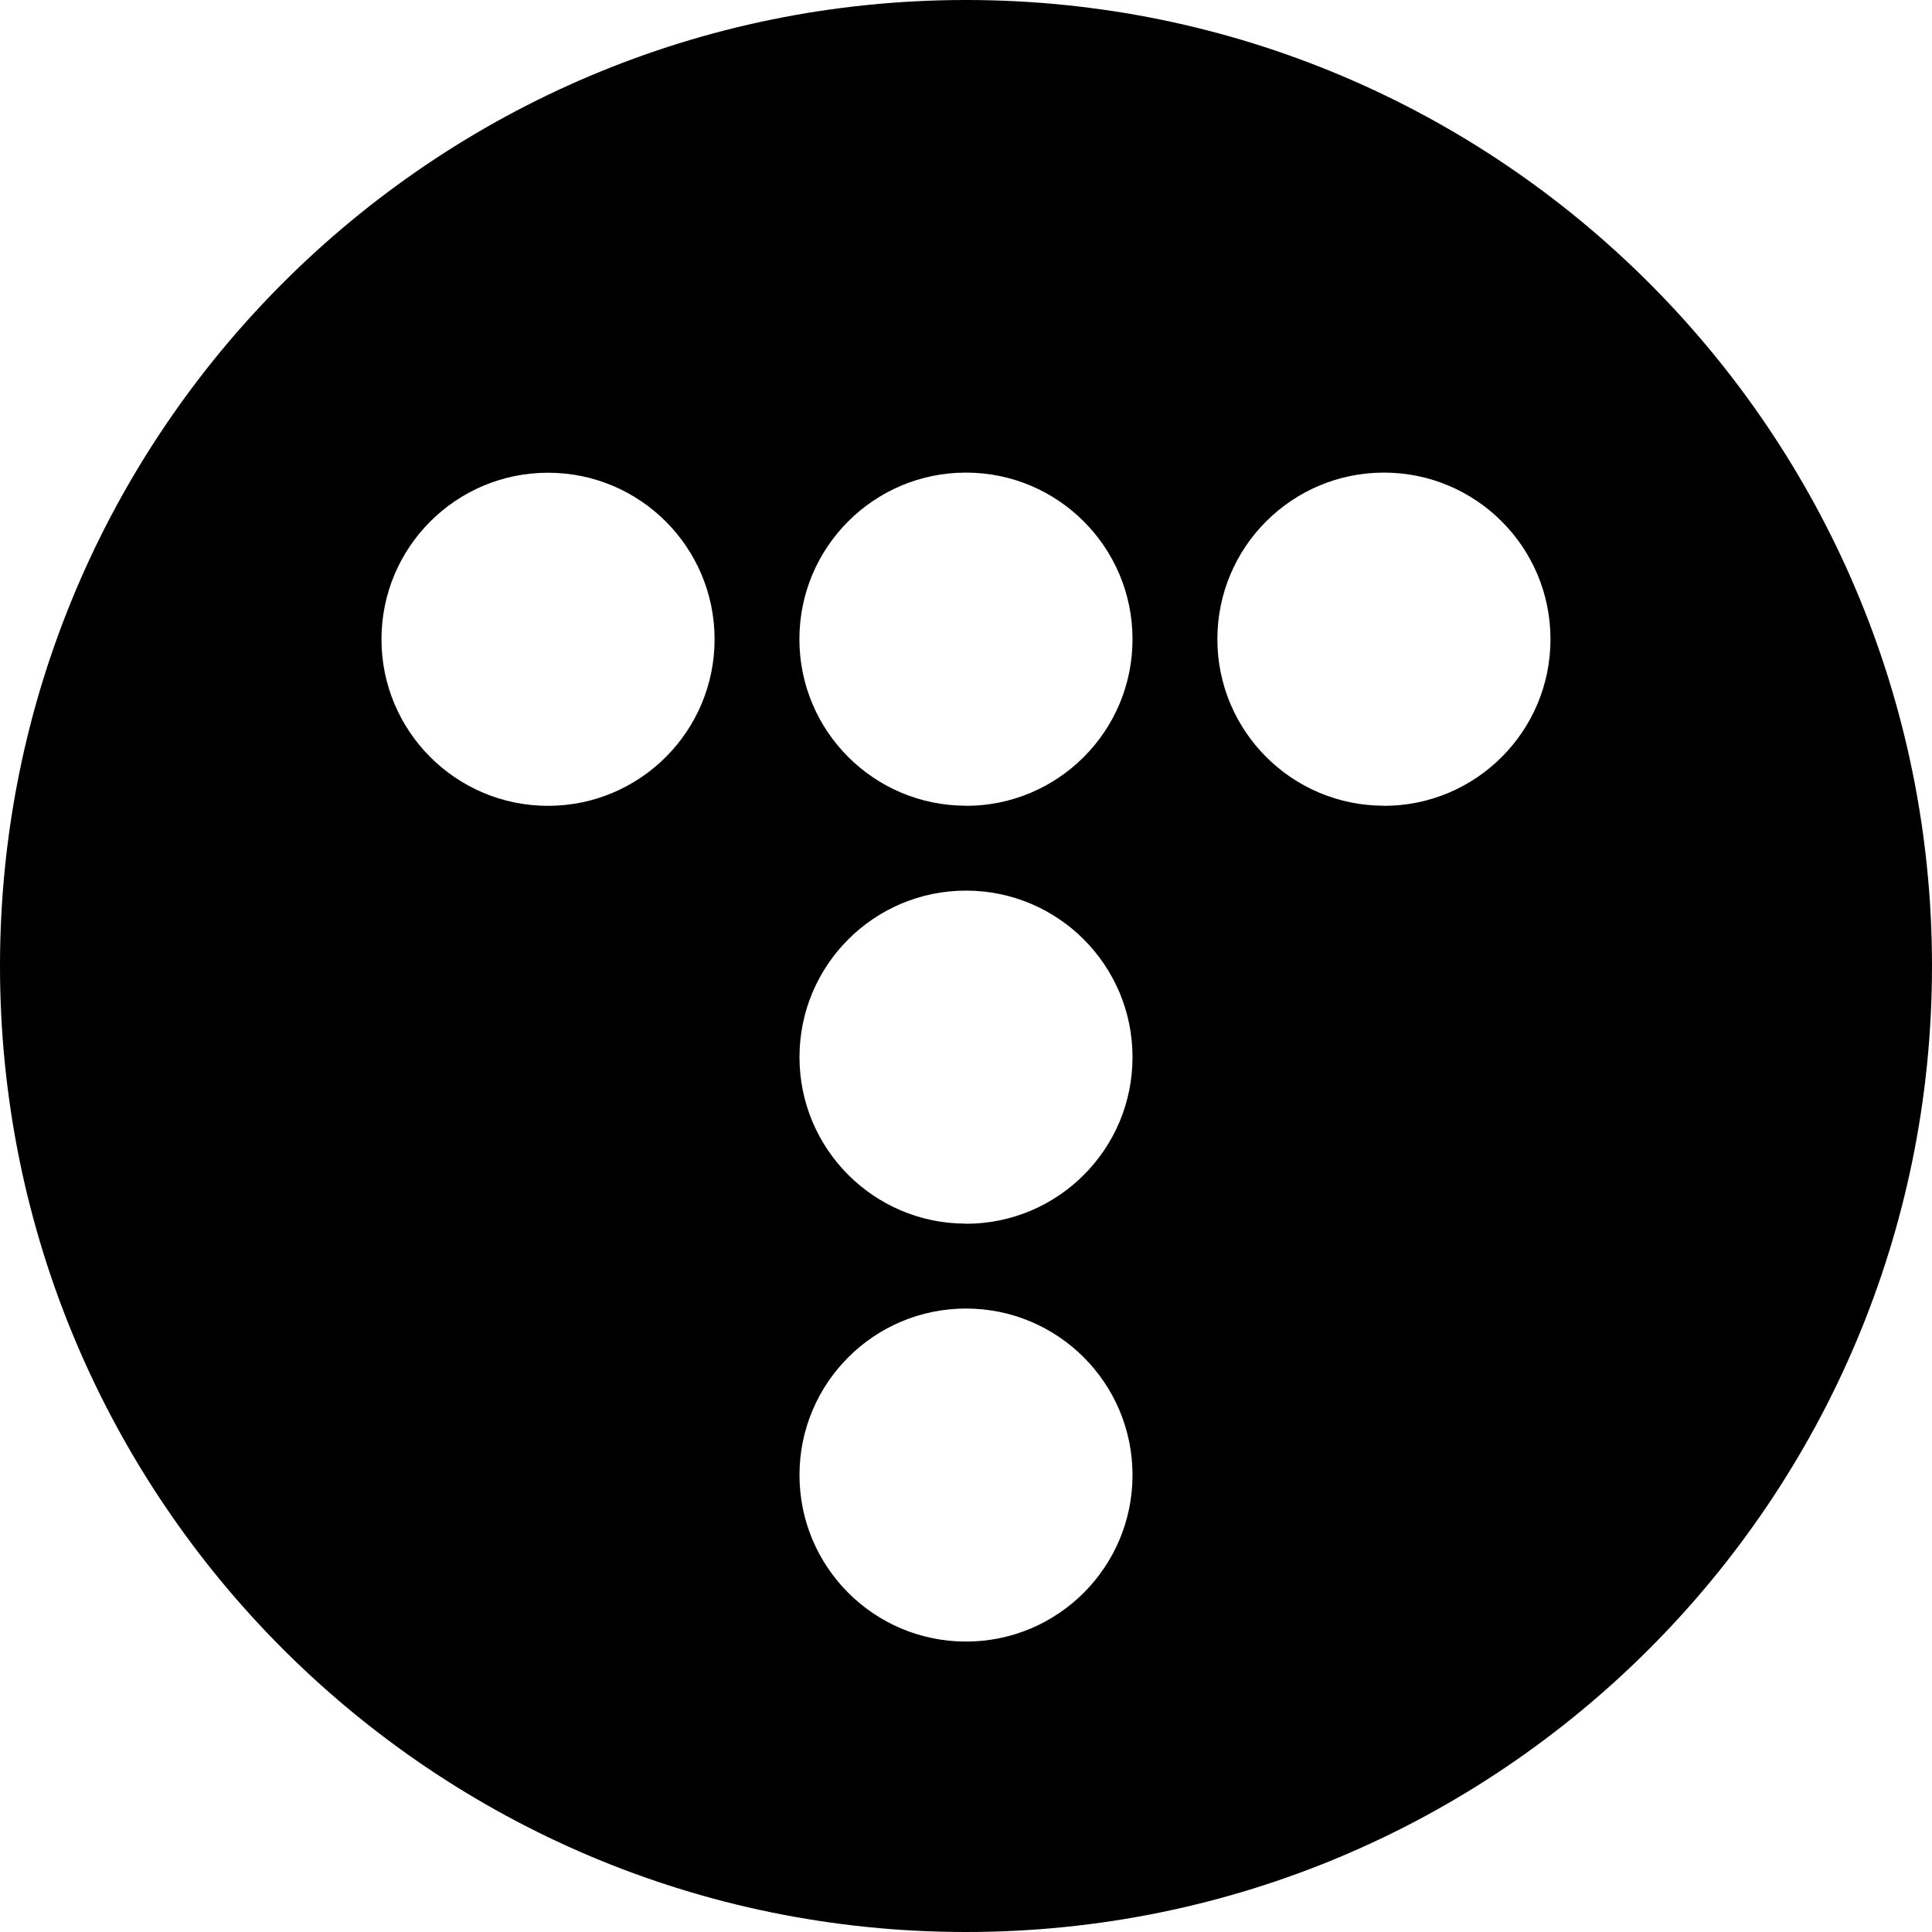
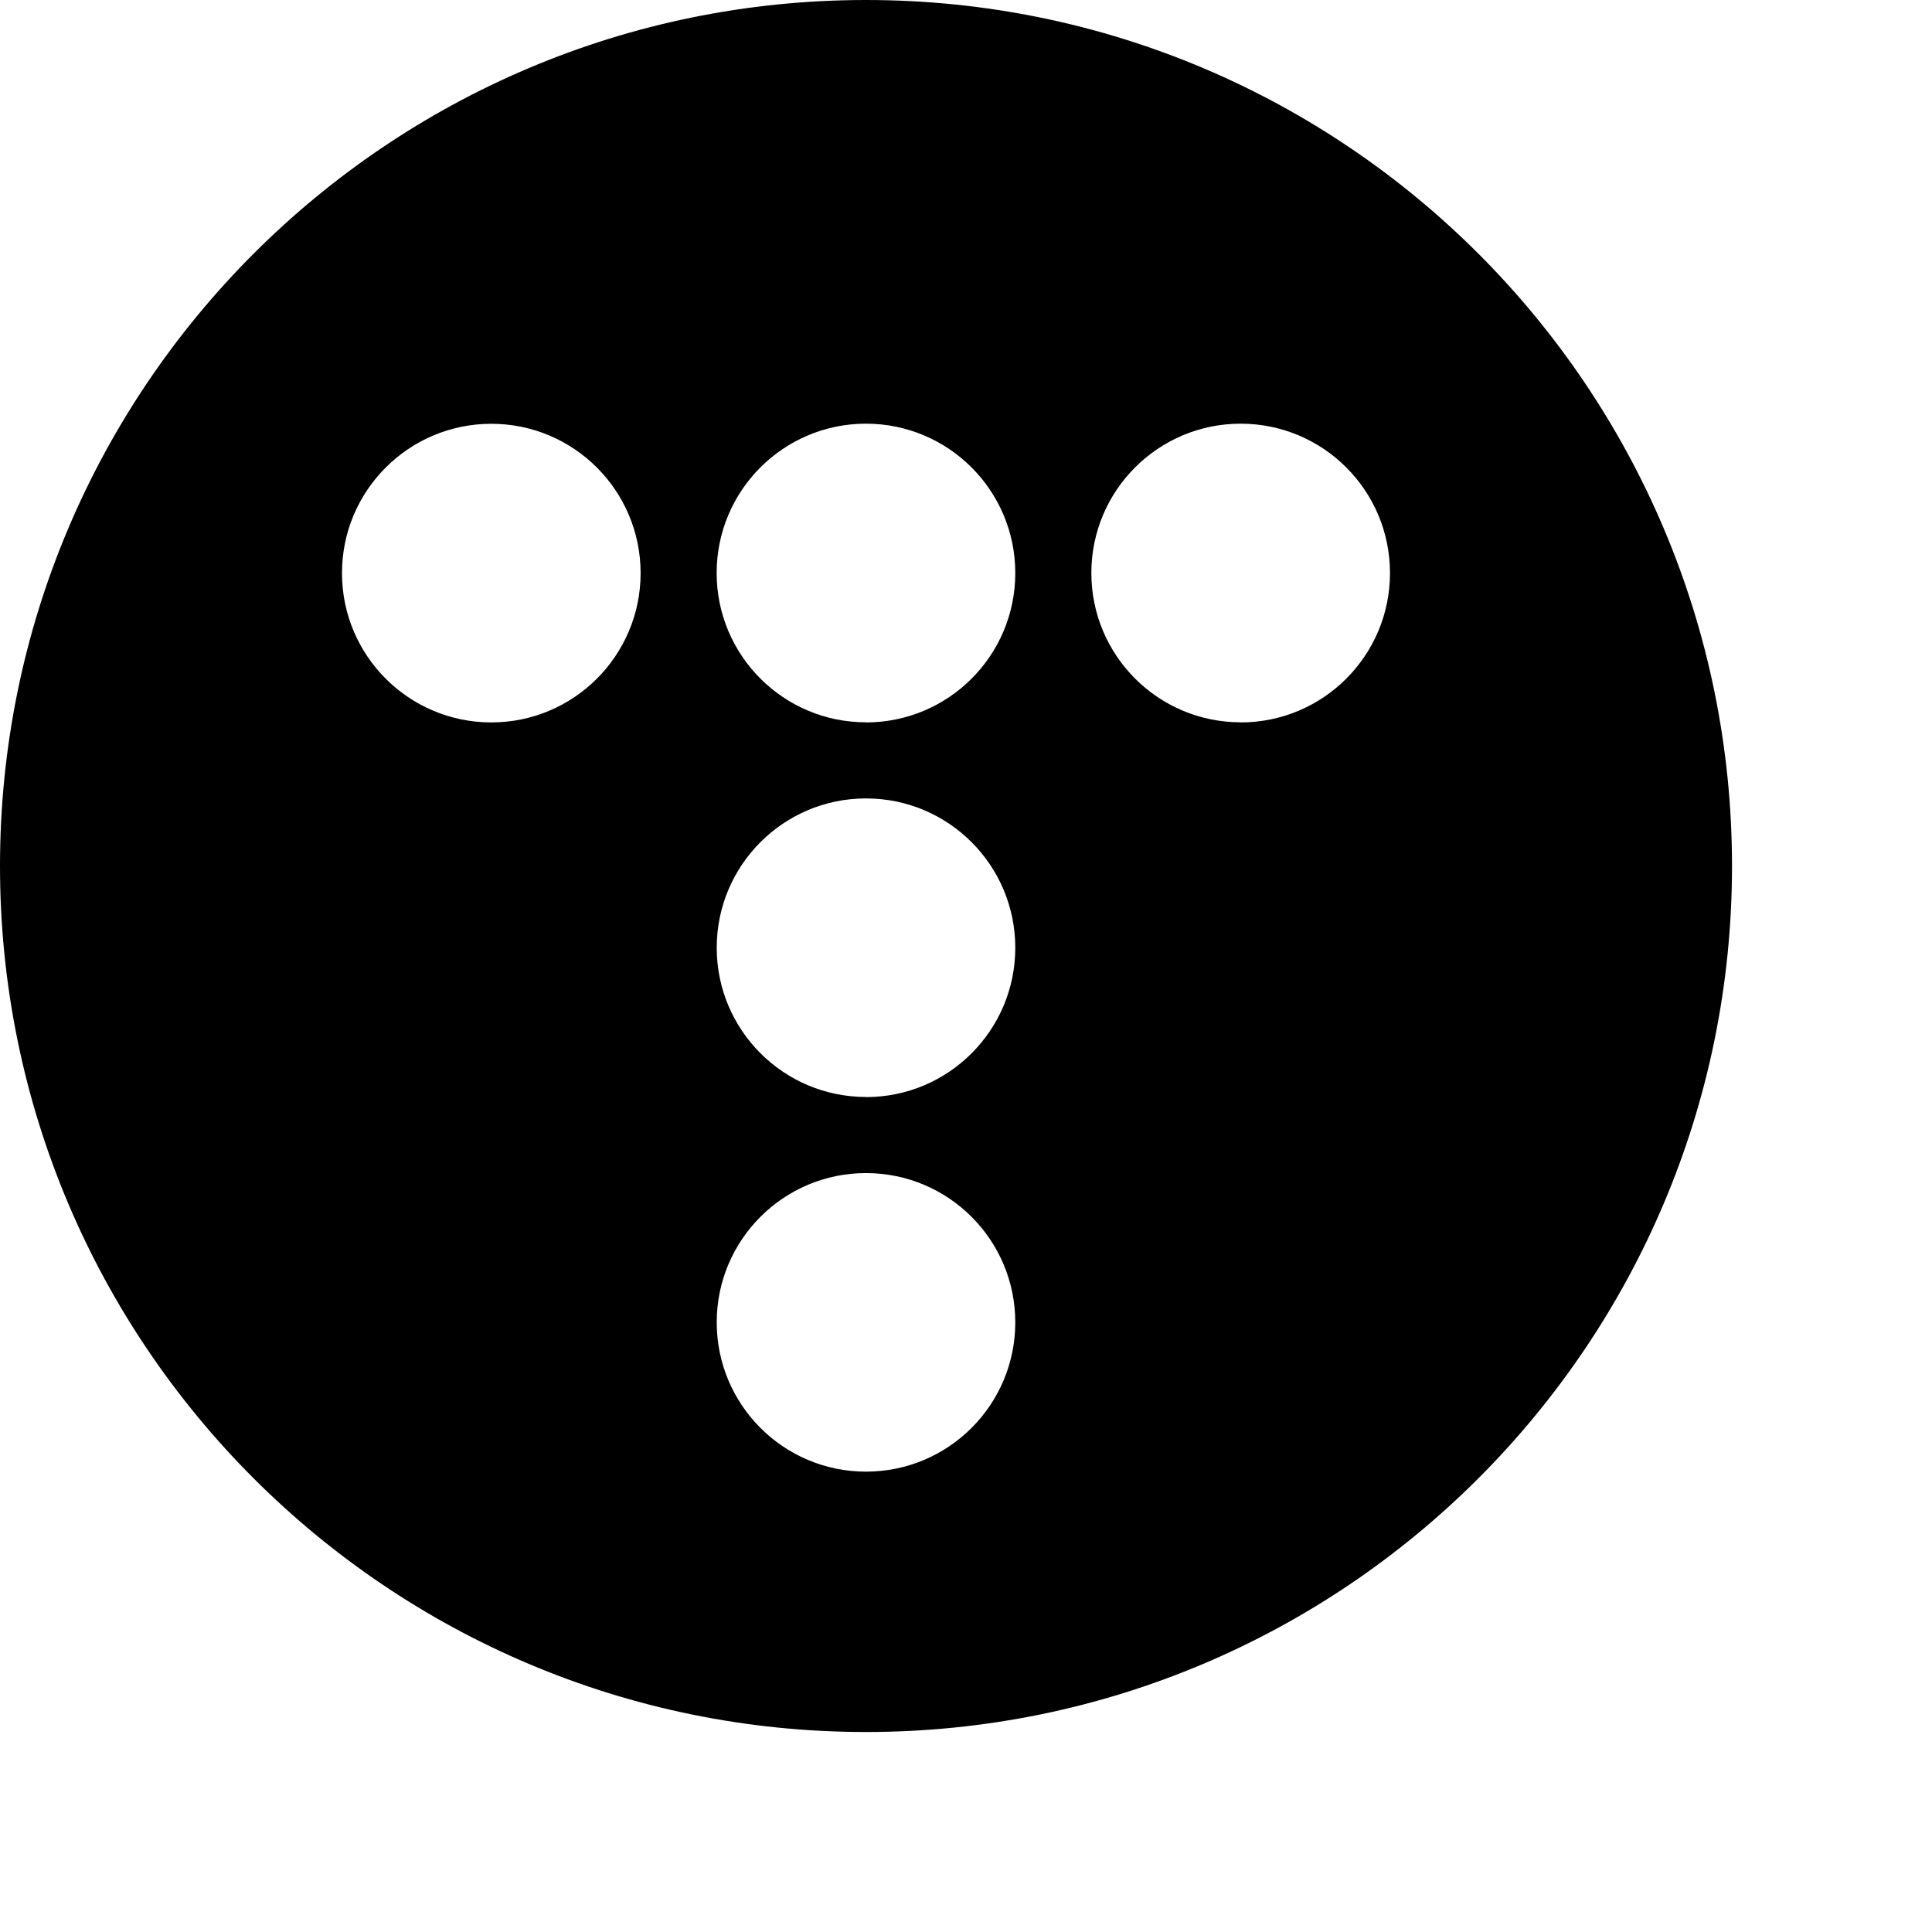
- <svg xmlns="http://www.w3.org/2000/svg" viewBox="0 0 459 459" id="tistory">
+ <svg xmlns="http://www.w3.org/2000/svg" viewBox="0 0 512 512" id="tistory">
  <g>
    <path fill="currentColor" d="M229.5,0C102.75,0,0,102.75,0,229.5S102.75,459,229.5,459,459,356.25,459,229.5,356.25,0,229.5,0ZM130.21,191.45a39.57,39.57,0,1,1,39.56-39.57A39.58,39.58,0,0,1,130.21,191.45ZM229.5,390a39.56,39.56,0,1,1,39.56-39.56A39.56,39.56,0,0,1,229.5,390Zm0-99.29a39.56,39.56,0,1,1,39.56-39.56A39.56,39.56,0,0,1,229.5,290.74Zm0-99.29a39.57,39.57,0,1,1,39.56-39.57A39.57,39.57,0,0,1,229.5,191.45Zm99.29,0a39.57,39.57,0,1,1,39.57-39.57A39.57,39.57,0,0,1,328.79,191.45Z" />
  </g>
</svg>
